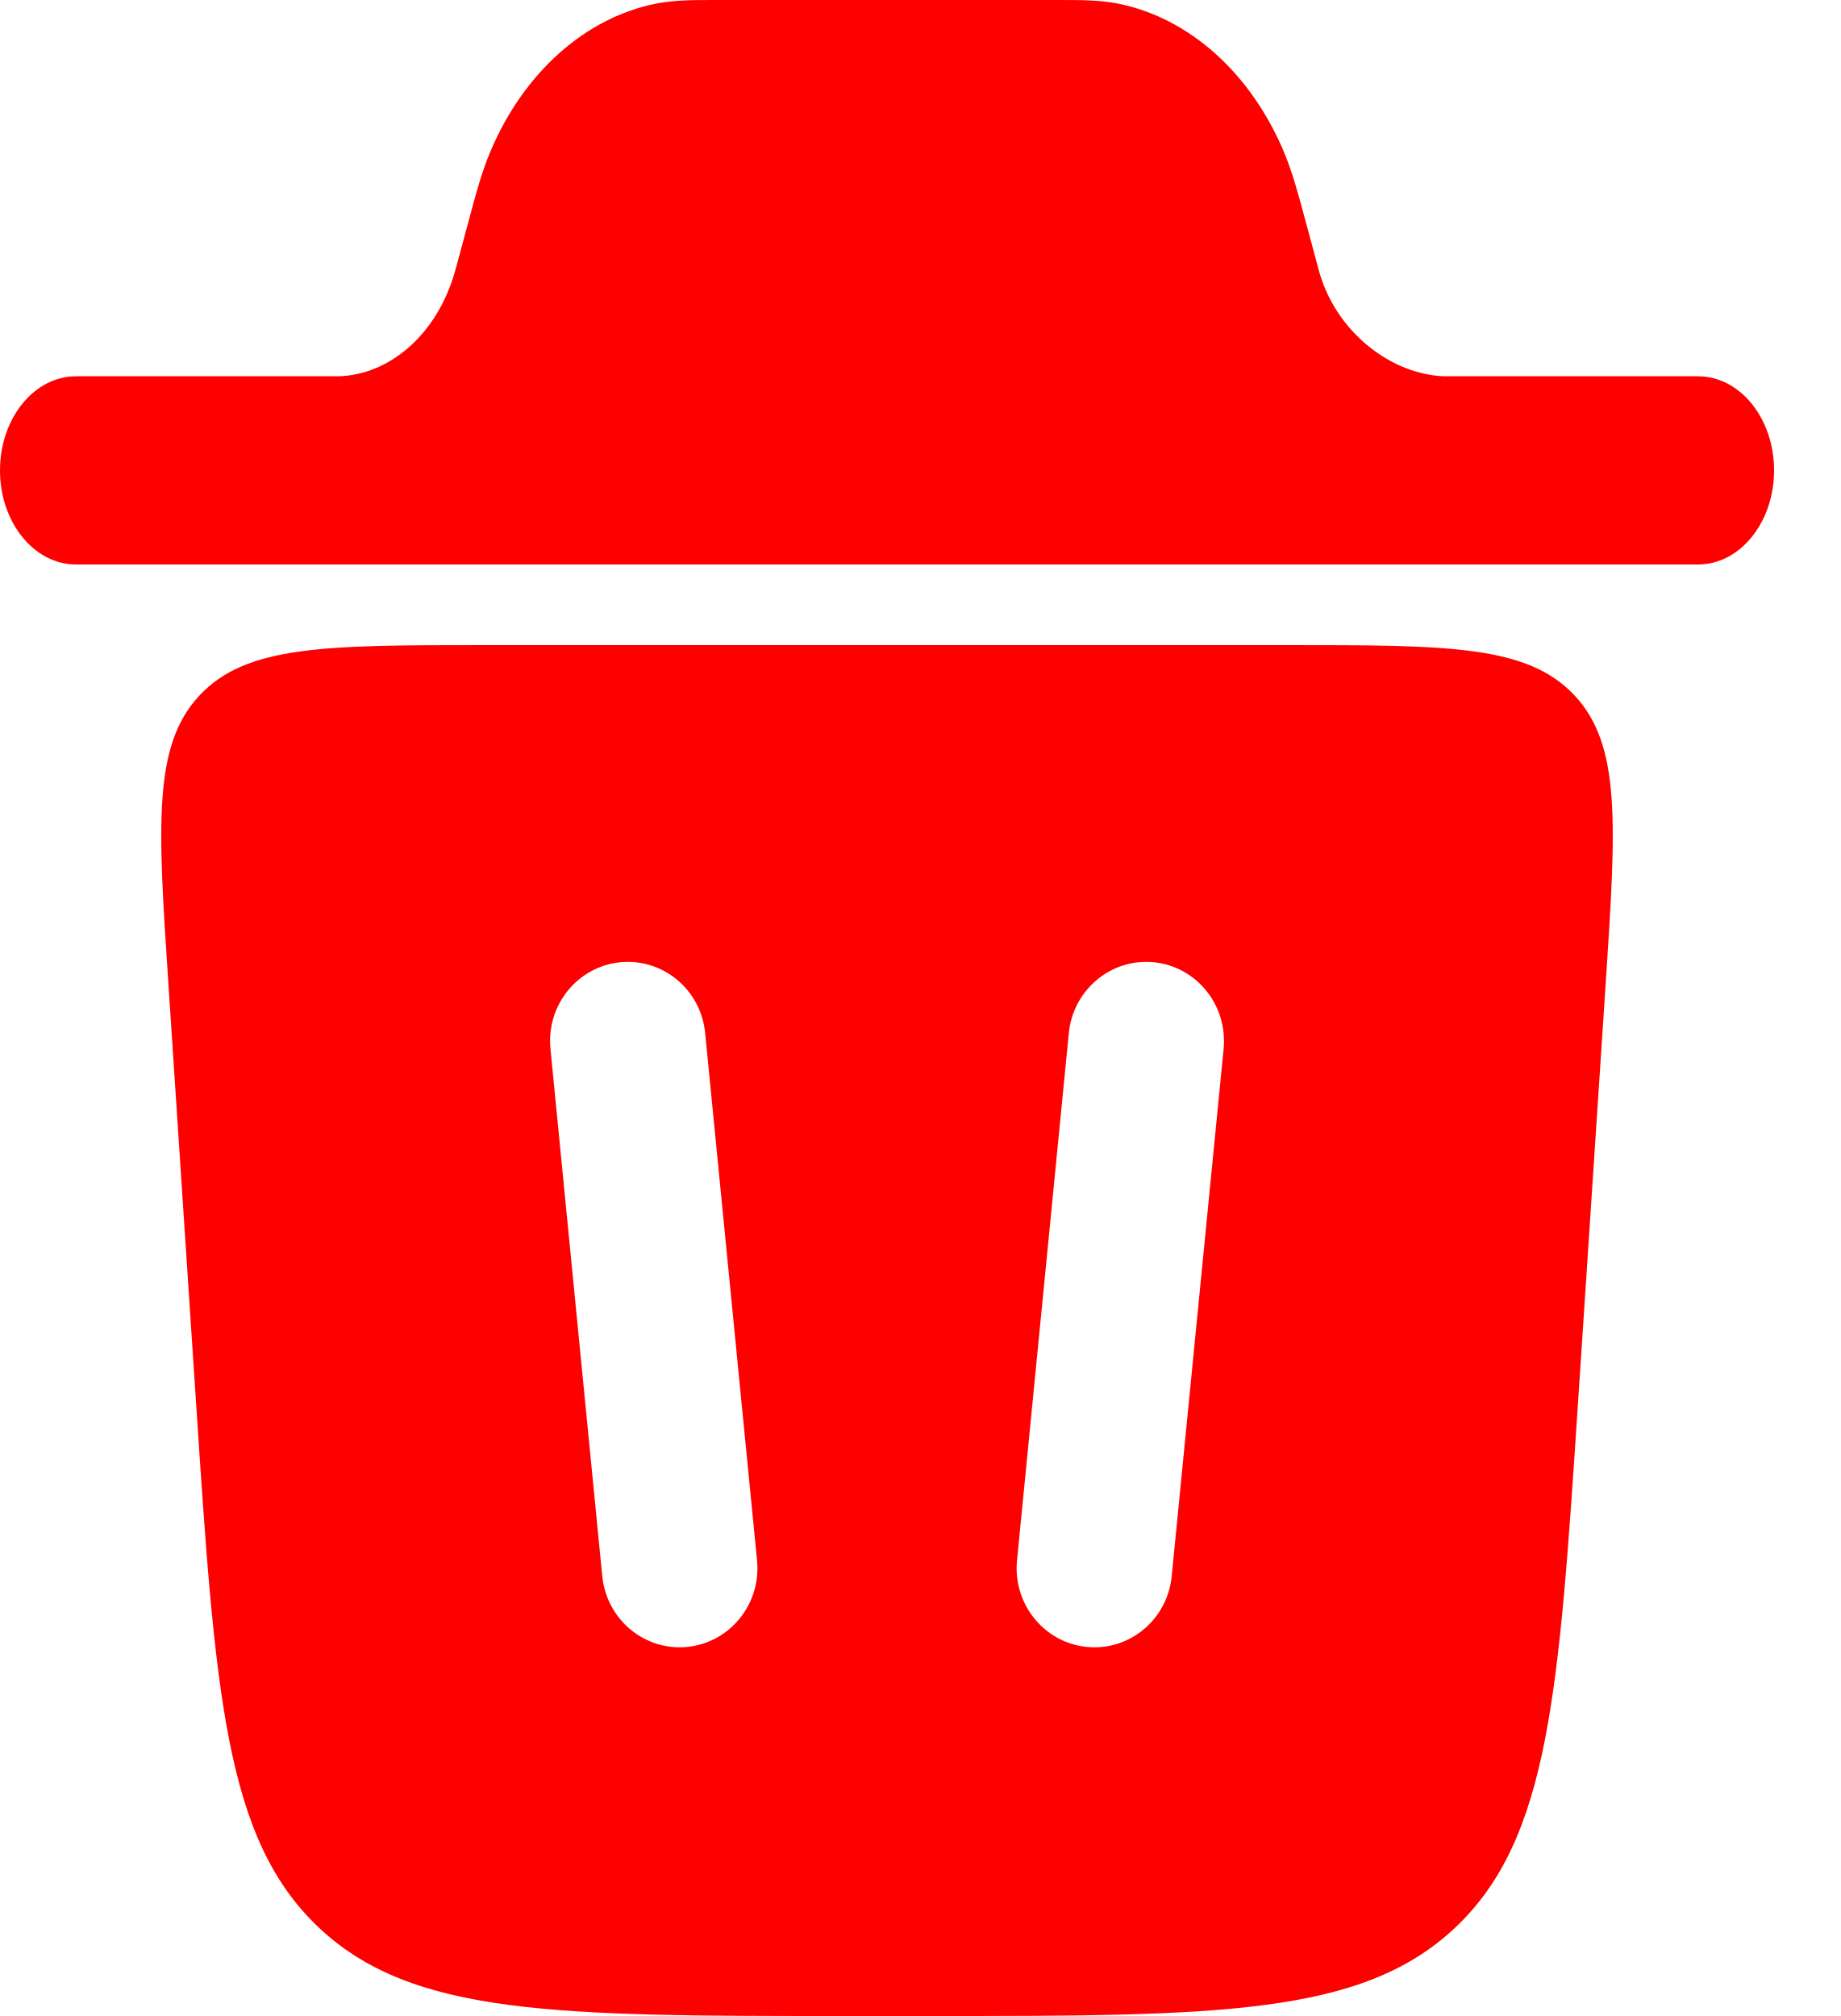
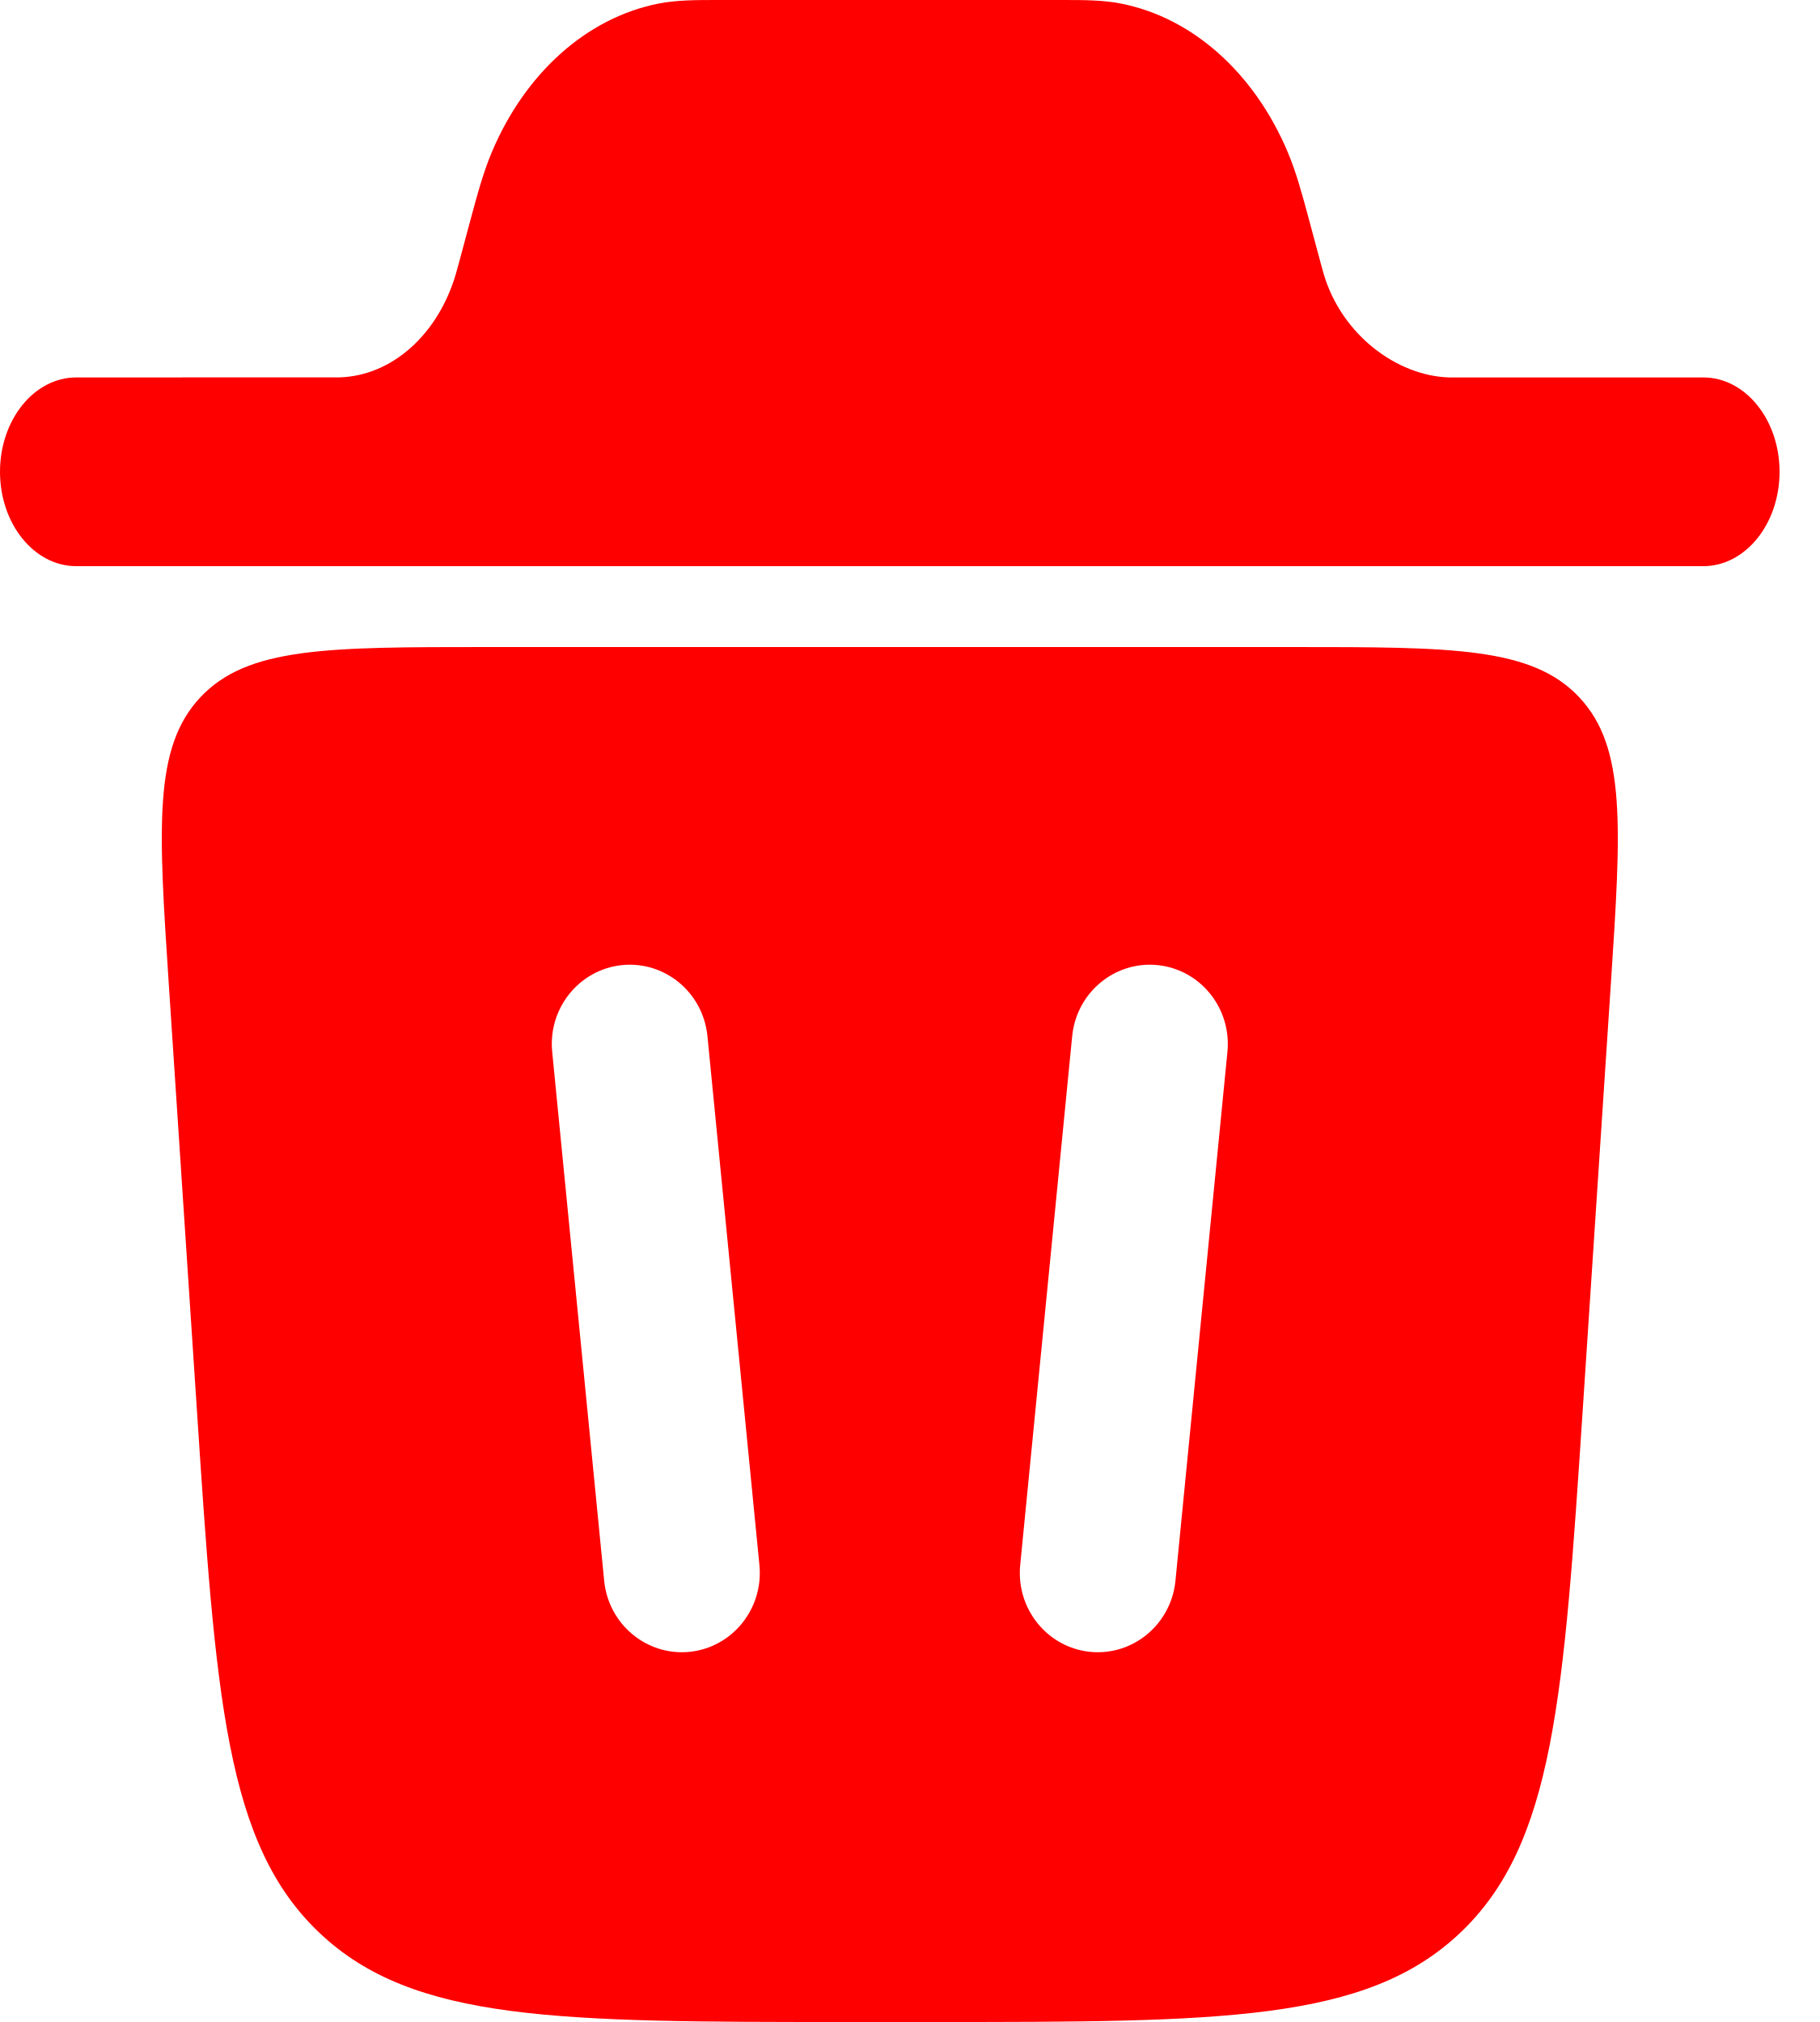
- <svg xmlns="http://www.w3.org/2000/svg" width="21" height="23" viewBox="0 0 21 23" fill="none">
-   <path d="M0 5.367C0 4.774 0.388 4.293 0.867 4.293L3.863 4.293C4.458 4.274 4.984 3.806 5.186 3.113C5.191 3.095 5.198 3.072 5.22 2.991L5.349 2.512C5.428 2.218 5.496 1.962 5.593 1.733C5.973 0.829 6.677 0.201 7.49 0.04C7.696 -0 7.914 -0 8.165 2.67649e-05H12.075C12.326 -0 12.544 -0 12.75 0.04C13.563 0.201 14.267 0.829 14.648 1.733C14.744 1.962 14.813 2.218 14.892 2.512L15.021 2.991C15.043 3.072 15.049 3.095 15.054 3.113C15.257 3.806 15.886 4.275 16.481 4.293H19.373C19.852 4.293 20.24 4.774 20.24 5.367C20.24 5.959 19.852 6.44 19.373 6.44H0.867C0.388 6.44 0 5.959 0 5.367Z" fill="#FF0000" />
-   <path fill-rule="evenodd" clip-rule="evenodd" d="M9.641 23H10.598C13.89 23 15.536 23 16.606 21.988C17.676 20.975 17.785 19.314 18.004 15.992L18.32 11.206C18.438 9.403 18.498 8.502 17.961 7.931C17.424 7.36 16.517 7.36 14.705 7.36H5.535C3.722 7.36 2.816 7.36 2.279 7.931C1.742 8.502 1.801 9.403 1.92 11.206L2.236 15.992C2.455 19.314 2.564 20.975 3.634 21.988C4.704 23 6.35 23 9.641 23ZM8.045 11.786C7.997 11.29 7.562 10.929 7.074 10.978C6.587 11.028 6.231 11.47 6.28 11.966L6.871 17.981C6.92 18.477 7.355 18.839 7.842 18.789C8.33 18.74 8.686 18.297 8.637 17.802L8.045 11.786ZM13.165 10.978C13.653 11.028 14.008 11.47 13.96 11.966L13.368 17.981C13.32 18.477 12.885 18.839 12.397 18.789C11.91 18.74 11.554 18.297 11.603 17.802L12.194 11.786C12.243 11.29 12.678 10.929 13.165 10.978Z" fill="#FF0000" />
+ <svg xmlns="http://www.w3.org/2000/svg" width="27" height="30" viewBox="0 0 27 30" fill="none">
+   <path d="M0 7C0 6.227 0.507 5.6 1.131 5.6L5.039 5.599C5.815 5.575 6.5 4.964 6.764 4.06C6.771 4.037 6.779 4.007 6.808 3.901L6.976 3.276C7.079 2.893 7.169 2.559 7.295 2.26C7.791 1.081 8.709 0.262 9.77 0.053C10.039 -0 10.323 -0 10.65 3.49107e-05H15.751C16.077 -0 16.361 -0 16.63 0.053C17.691 0.262 18.609 1.081 19.105 2.26C19.231 2.559 19.321 2.893 19.424 3.276L19.592 3.901C19.621 4.007 19.629 4.037 19.636 4.06C19.9 4.964 20.721 5.576 21.497 5.6H25.269C25.893 5.6 26.4 6.227 26.4 7C26.4 7.773 25.893 8.4 25.269 8.4H1.131C0.507 8.4 0 7.773 0 7Z" fill="#FF0000" />
+   <path fill-rule="evenodd" clip-rule="evenodd" d="M12.576 30H13.824C18.118 30 20.264 30 21.66 28.679C23.056 27.358 23.198 25.192 23.484 20.859L23.896 14.616C24.051 12.265 24.128 11.09 23.428 10.345C22.728 9.6 21.545 9.6 19.18 9.6H7.22C4.855 9.6 3.673 9.6 2.973 10.345C2.273 11.09 2.35 12.265 2.505 14.616L2.917 20.859C3.202 25.192 3.345 27.358 4.741 28.679C6.136 30 8.283 30 12.576 30ZM10.495 15.373C10.431 14.726 9.864 14.255 9.228 14.319C8.592 14.384 8.128 14.961 8.192 15.607L8.963 23.454C9.027 24.1 9.594 24.572 10.23 24.508C10.866 24.443 11.33 23.866 11.266 23.219L10.495 15.373ZM17.173 14.319C17.809 14.384 18.273 14.961 18.209 15.607L17.438 23.454C17.374 24.1 16.807 24.572 16.171 24.508C15.535 24.443 15.071 23.866 15.135 23.219L15.906 15.373C15.97 14.726 16.537 14.255 17.173 14.319Z" fill="#FF0000" />
</svg>
